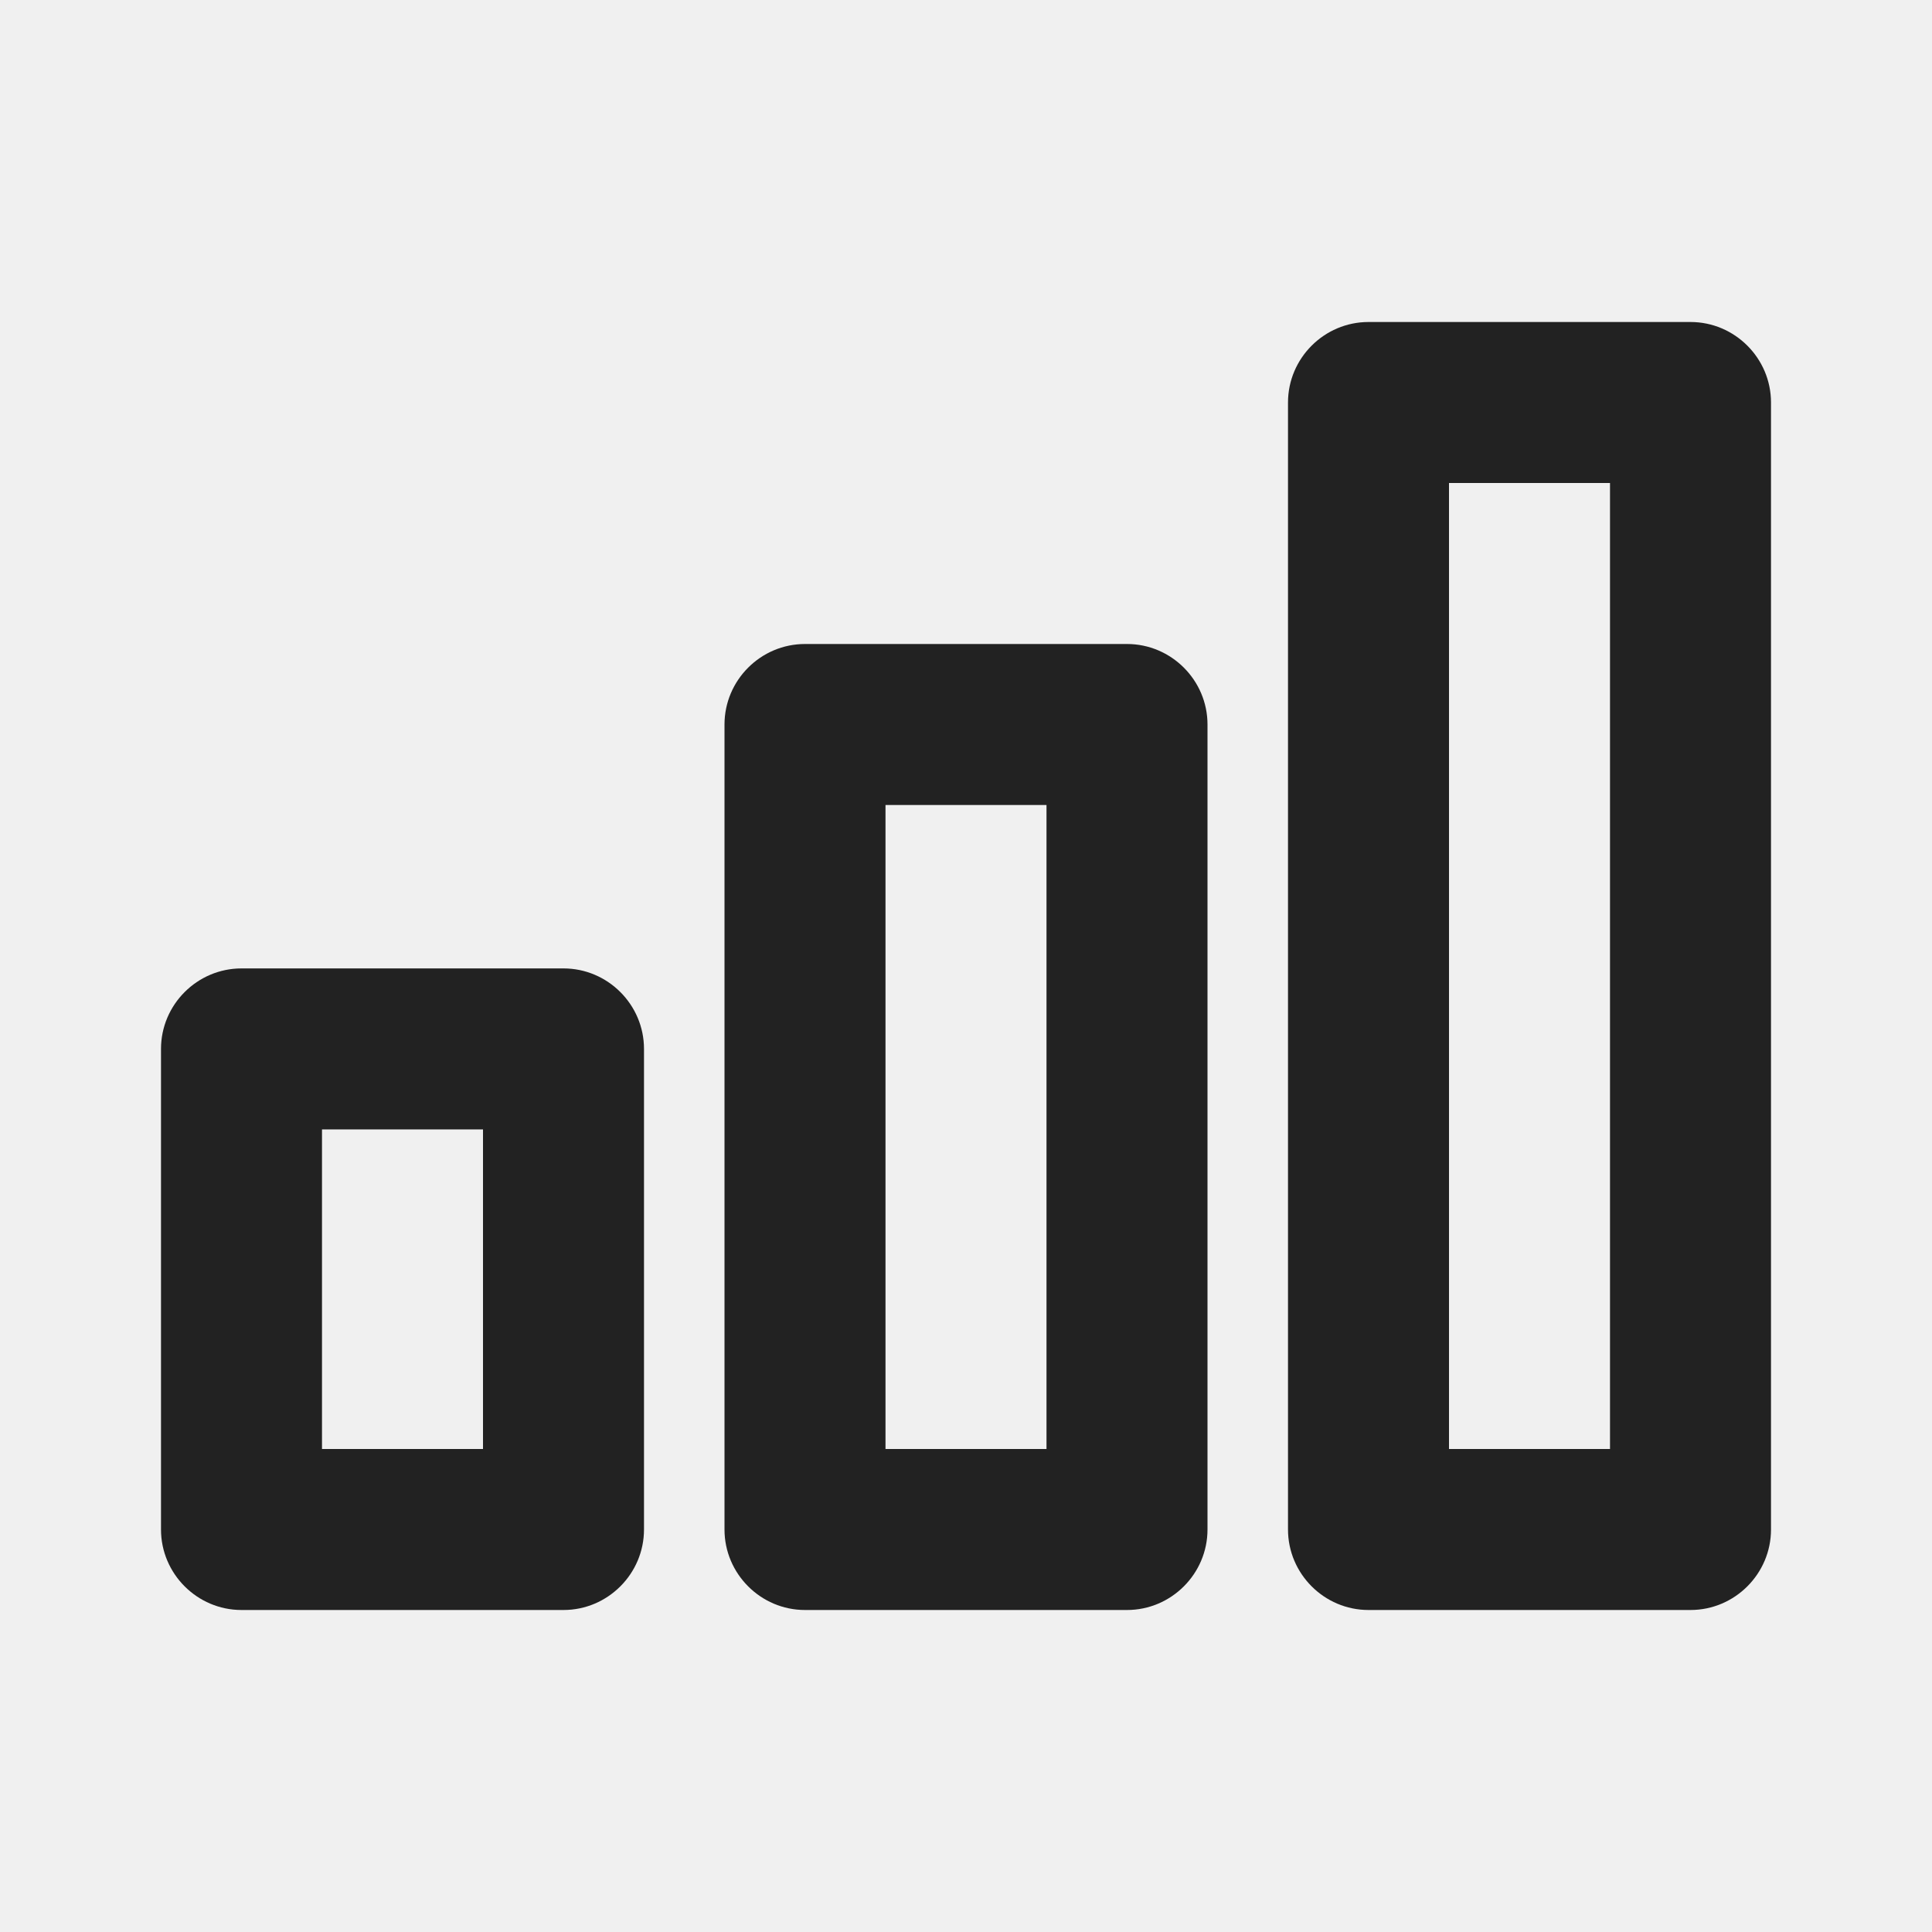
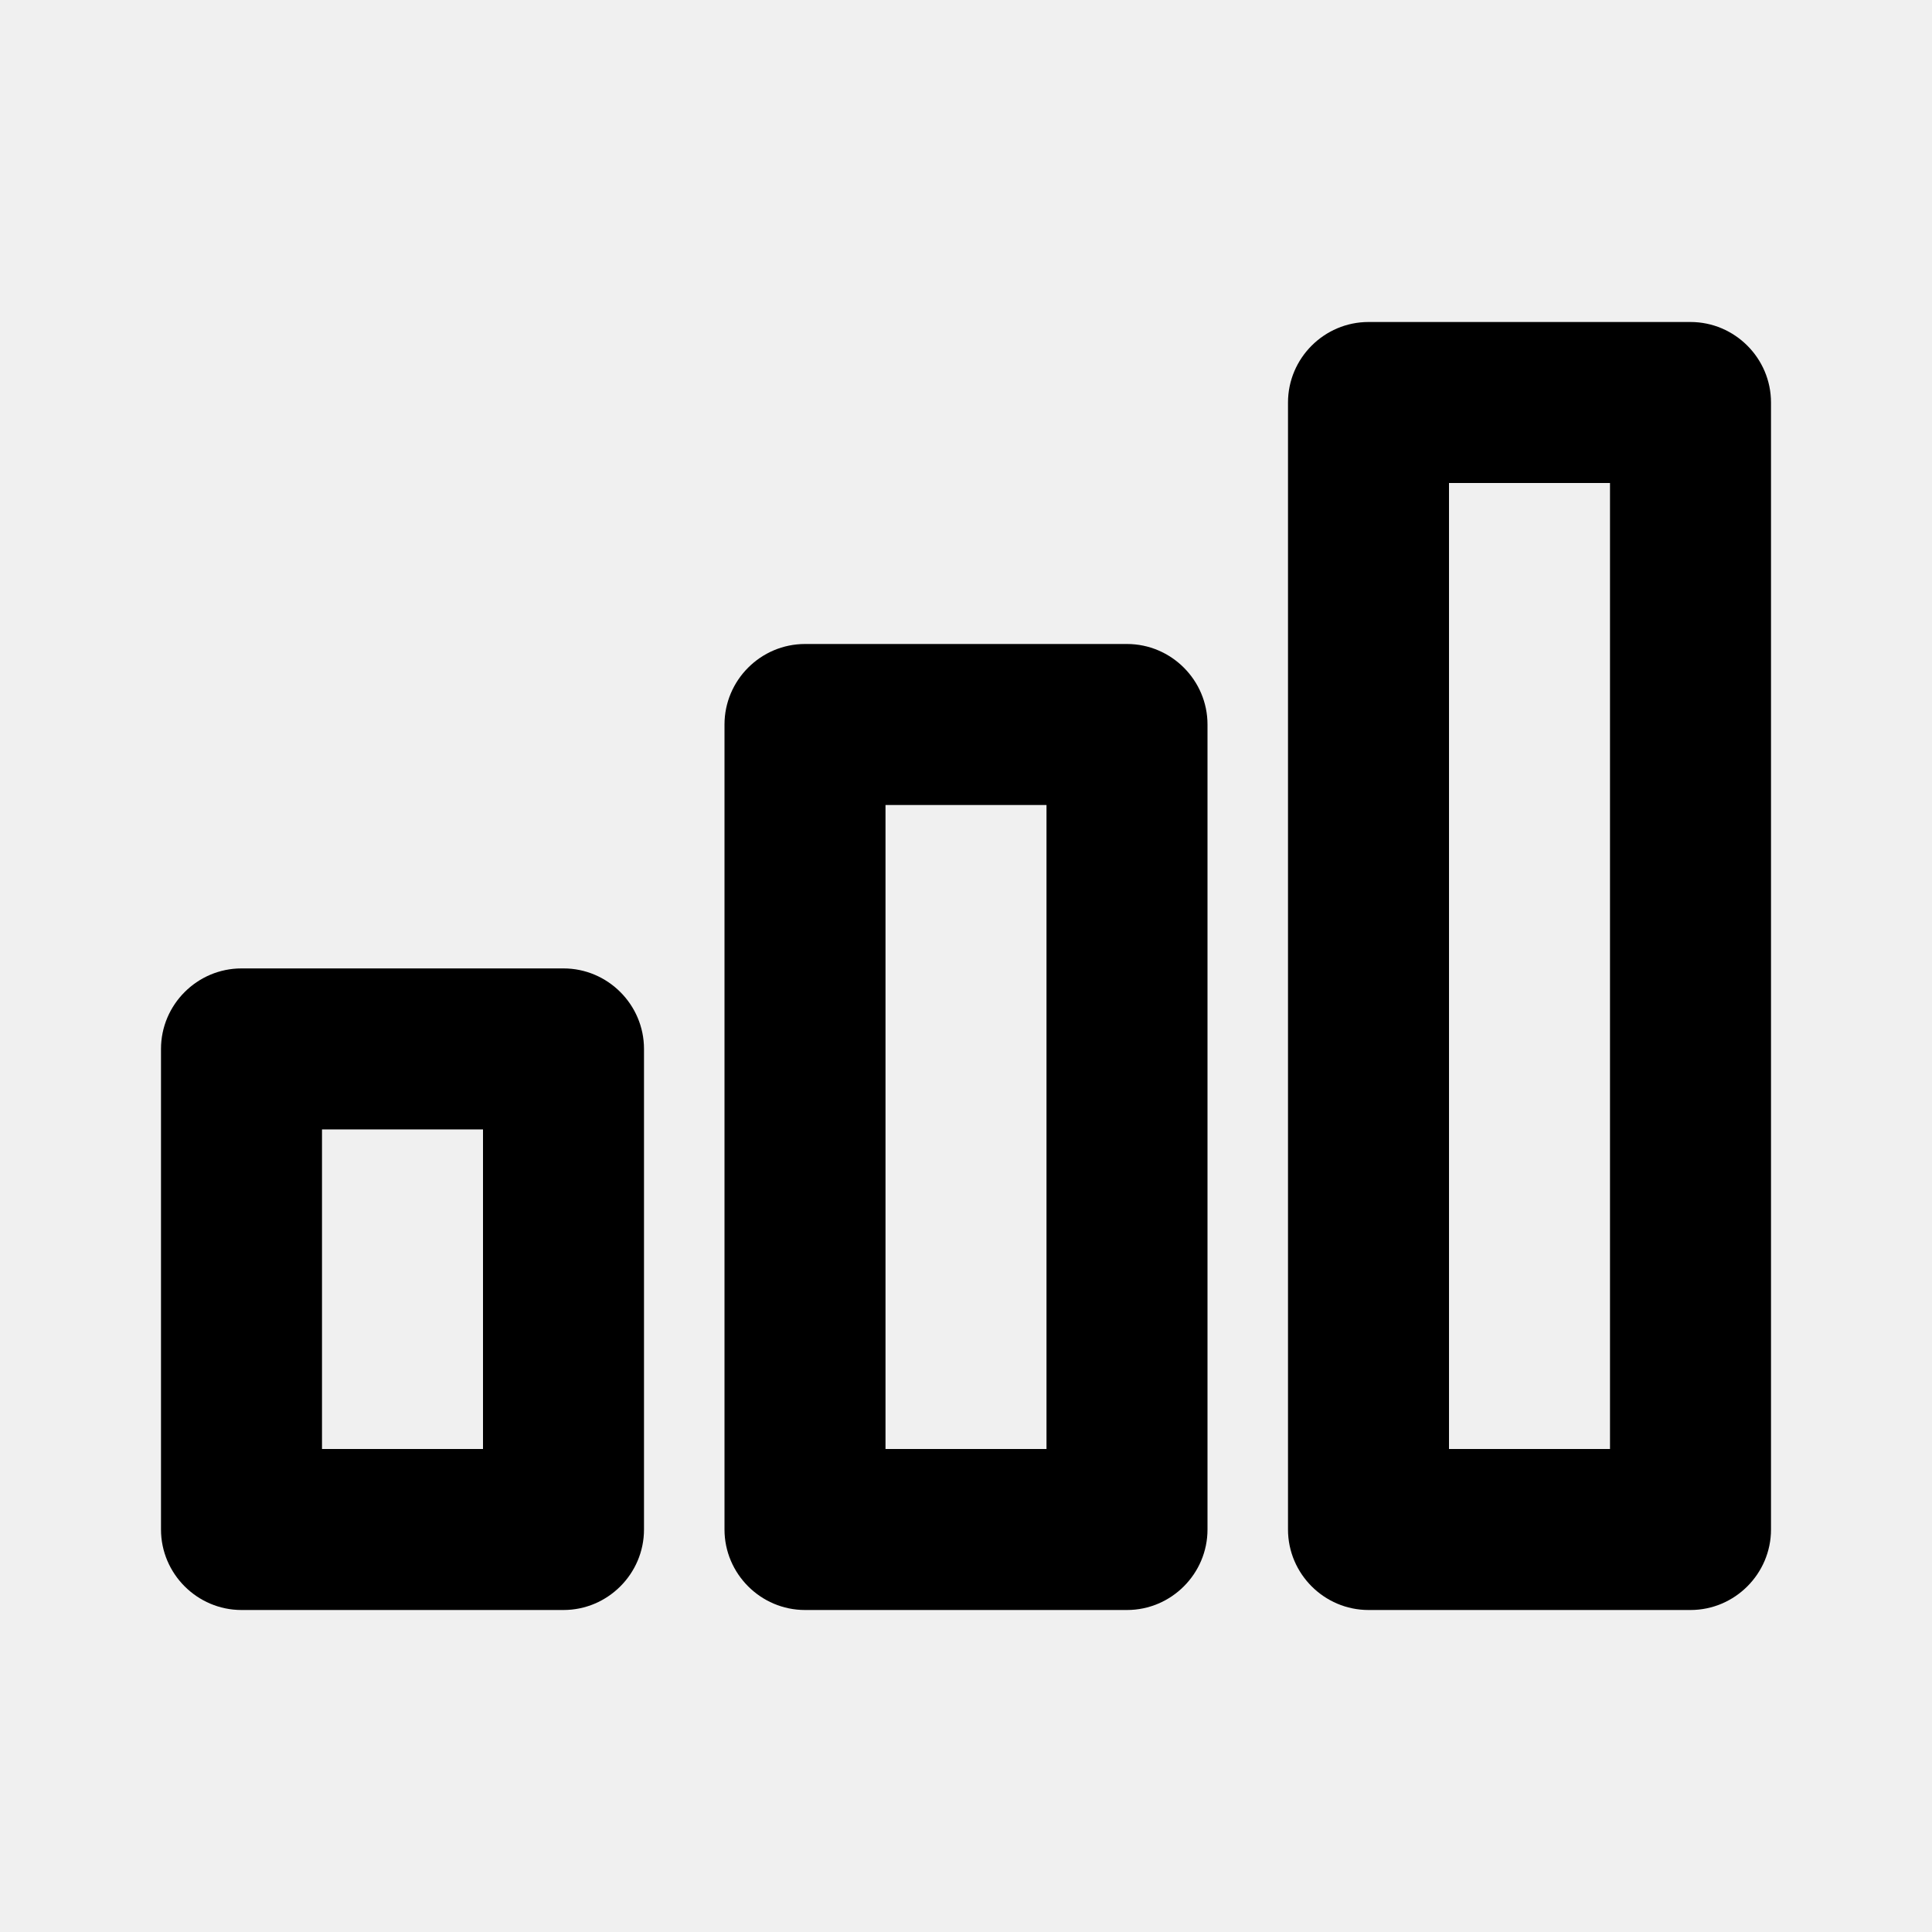
- <svg xmlns="http://www.w3.org/2000/svg" width="24" height="24" viewBox="0 0 24 24" fill="none">
+ <svg xmlns="http://www.w3.org/2000/svg" width="24" height="24" viewBox="0 0 24 24">
  <g clip-path="url(#clip0_1046_6407)">
-     <path d="M6 14.03V18H4V14.03H6ZM7 12.03H3C2.45 12.03 2 12.48 2 13.03V19C2 19.55 2.45 20 3 20H7C7.55 20 8 19.55 8 19V13.03C8 12.48 7.55 12.03 7 12.03Z" fill="#222222" />
-     <path d="M20 6V18H18V6H20ZM21 4H17C16.45 4 16 4.45 16 5V19C16 19.55 16.45 20 17 20H21C21.55 20 22 19.55 22 19V5C22 4.45 21.55 4 21 4Z" fill="#222222" />
-     <path d="M13 10V18H11V10H13ZM14 8H10C9.45 8 9 8.45 9 9V19C9 19.55 9.45 20 10 20H14C14.55 20 15 19.55 15 19V9C15 8.45 14.55 8 14 8Z" fill="#222222" />
+     <path d="M6 14.03V18H4V14.03H6ZM7 12.03H3C2.45 12.03 2 12.48 2 13.03V19C2 19.55 2.45 20 3 20H7C7.55 20 8 19.55 8 19V13.03C8 12.48 7.55 12.03 7 12.03Z" />
+     <path d="M20 6V18H18V6H20ZM21 4H17C16.45 4 16 4.45 16 5V19C16 19.55 16.45 20 17 20H21C21.55 20 22 19.55 22 19V5C22 4.45 21.55 4 21 4Z" />
+     <path d="M13 10V18H11V10H13ZM14 8H10C9.45 8 9 8.45 9 9V19C9 19.55 9.45 20 10 20H14C14.55 20 15 19.55 15 19V9C15 8.45 14.55 8 14 8Z" />
  </g>
  <defs>
    <clipPath id="clip0_1046_6407">
-       <rect width="20" height="16" fill="white" transform="translate(2 4)" />
+       <rect width="20" height="16" transform="translate(2 4)" />
    </clipPath>
  </defs>
</svg>
